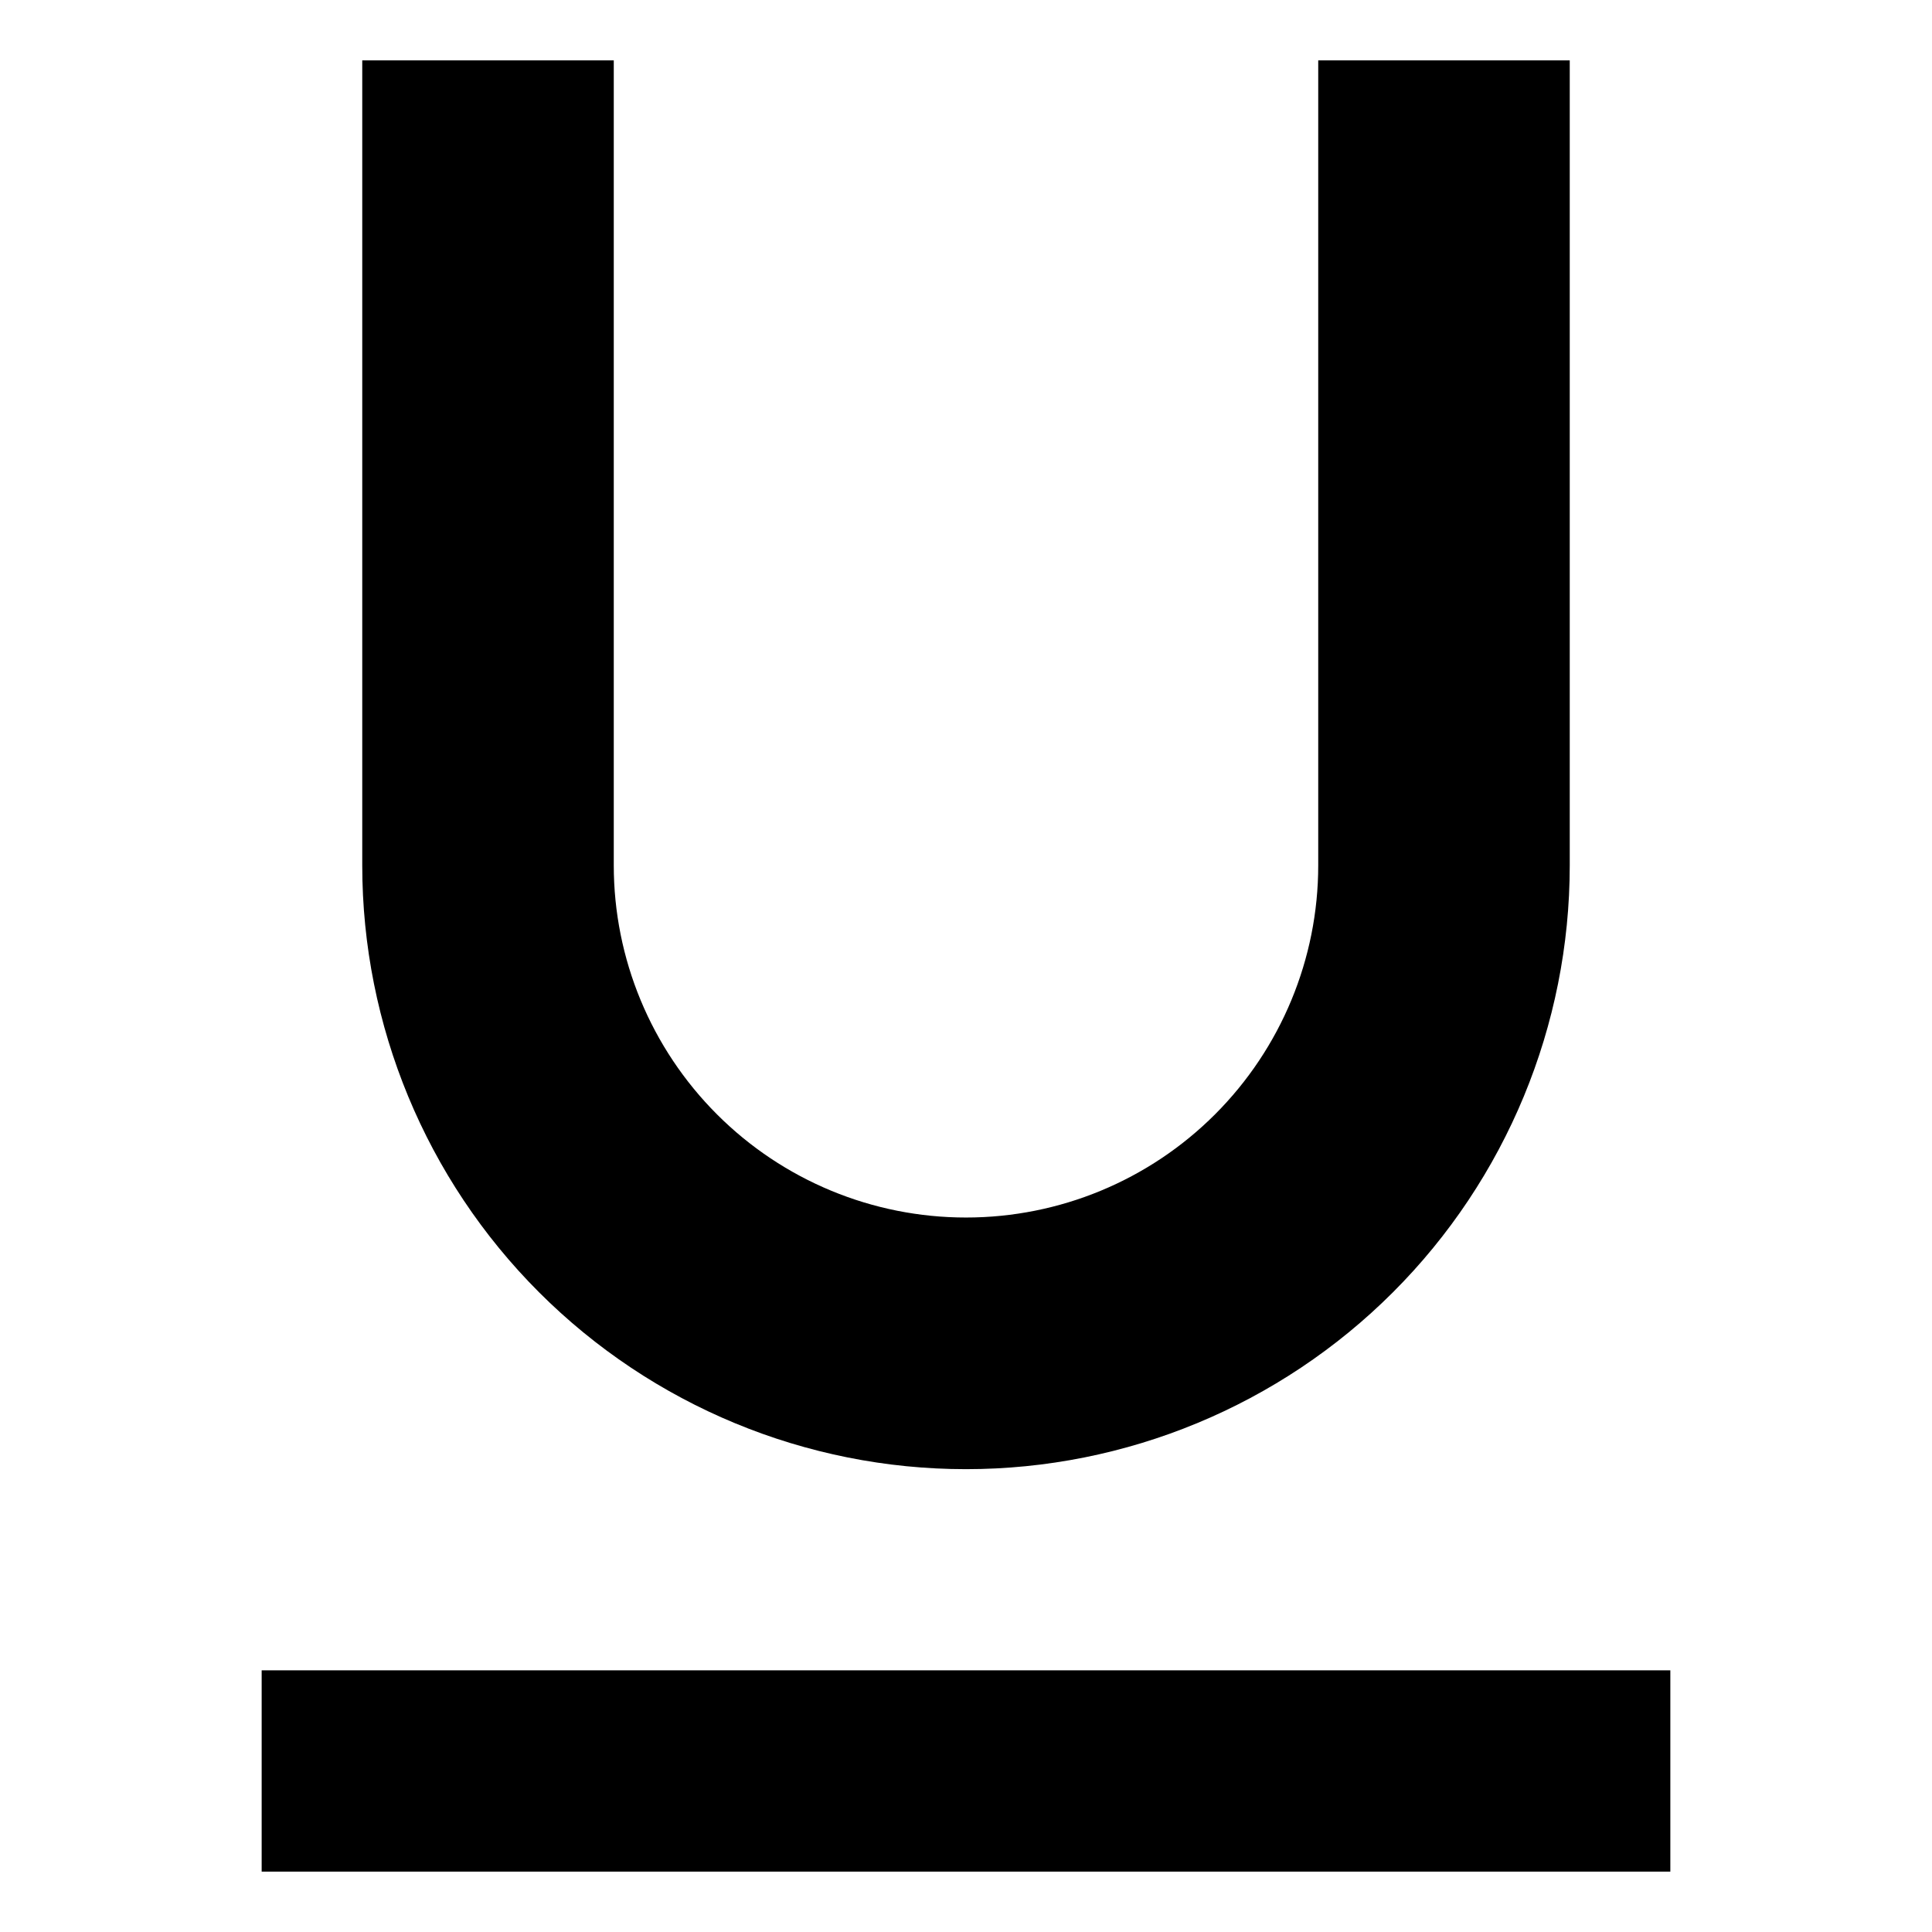
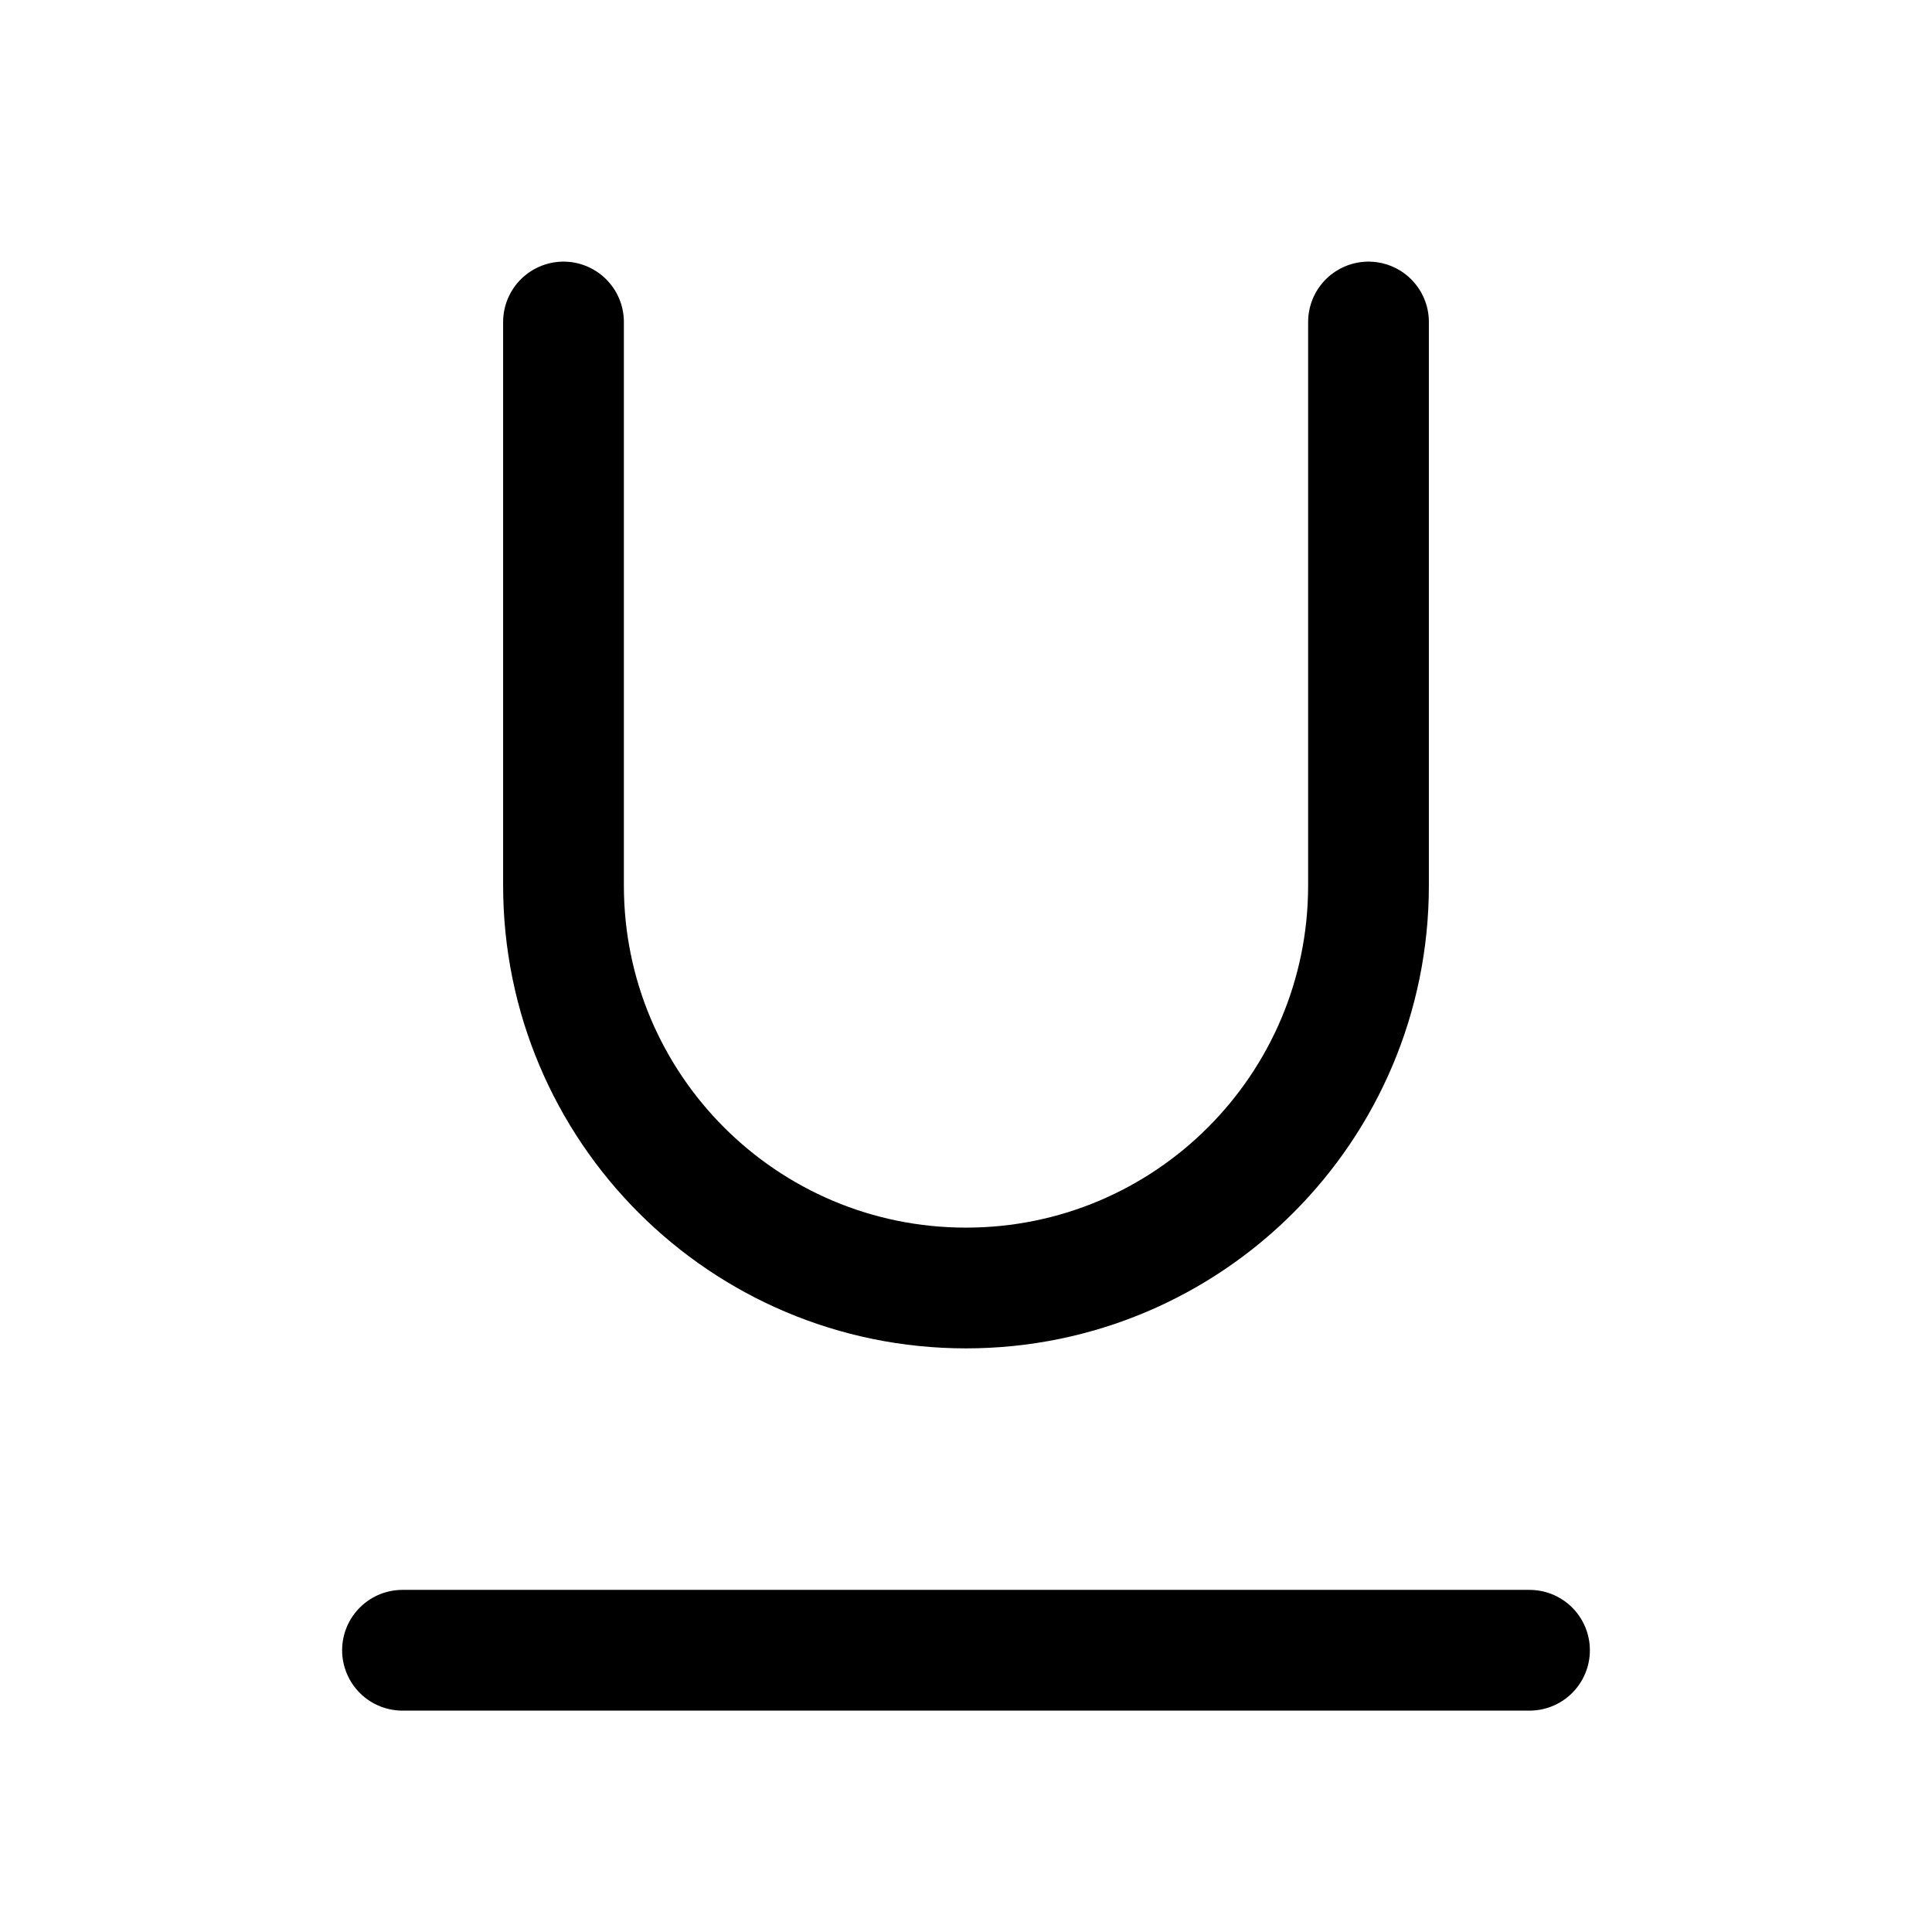
- <svg xmlns="http://www.w3.org/2000/svg" id="icon" viewBox="0 0 16 16" fill="none">
-   <path d="M2.167 15.5H13.833V13.833H2.167V15.5ZM8 12.167C9.326 12.167 10.598 11.64 11.536 10.702C12.473 9.765 13 8.493 13 7.167V0.5H10.917V7.167C10.917 7.94 10.609 8.682 10.062 9.229C9.515 9.776 8.774 10.083 8 10.083C7.226 10.083 6.485 9.776 5.938 9.229C5.391 8.682 5.083 7.94 5.083 7.167V0.5H3V7.167C3 8.493 3.527 9.765 4.464 10.702C5.402 11.64 6.674 12.167 8 12.167Z" fill="currentColor" />
+ <svg xmlns="http://www.w3.org/2000/svg" id="icon" viewBox="0 0 24 24" fill="none" stroke="currentColor" stroke-width="1.5" stroke-linecap="round" stroke-linejoin="round">
+   <path d="M7 4v7a5 5 0 0 0 10 0V4M5 20.5h14" />
</svg>
